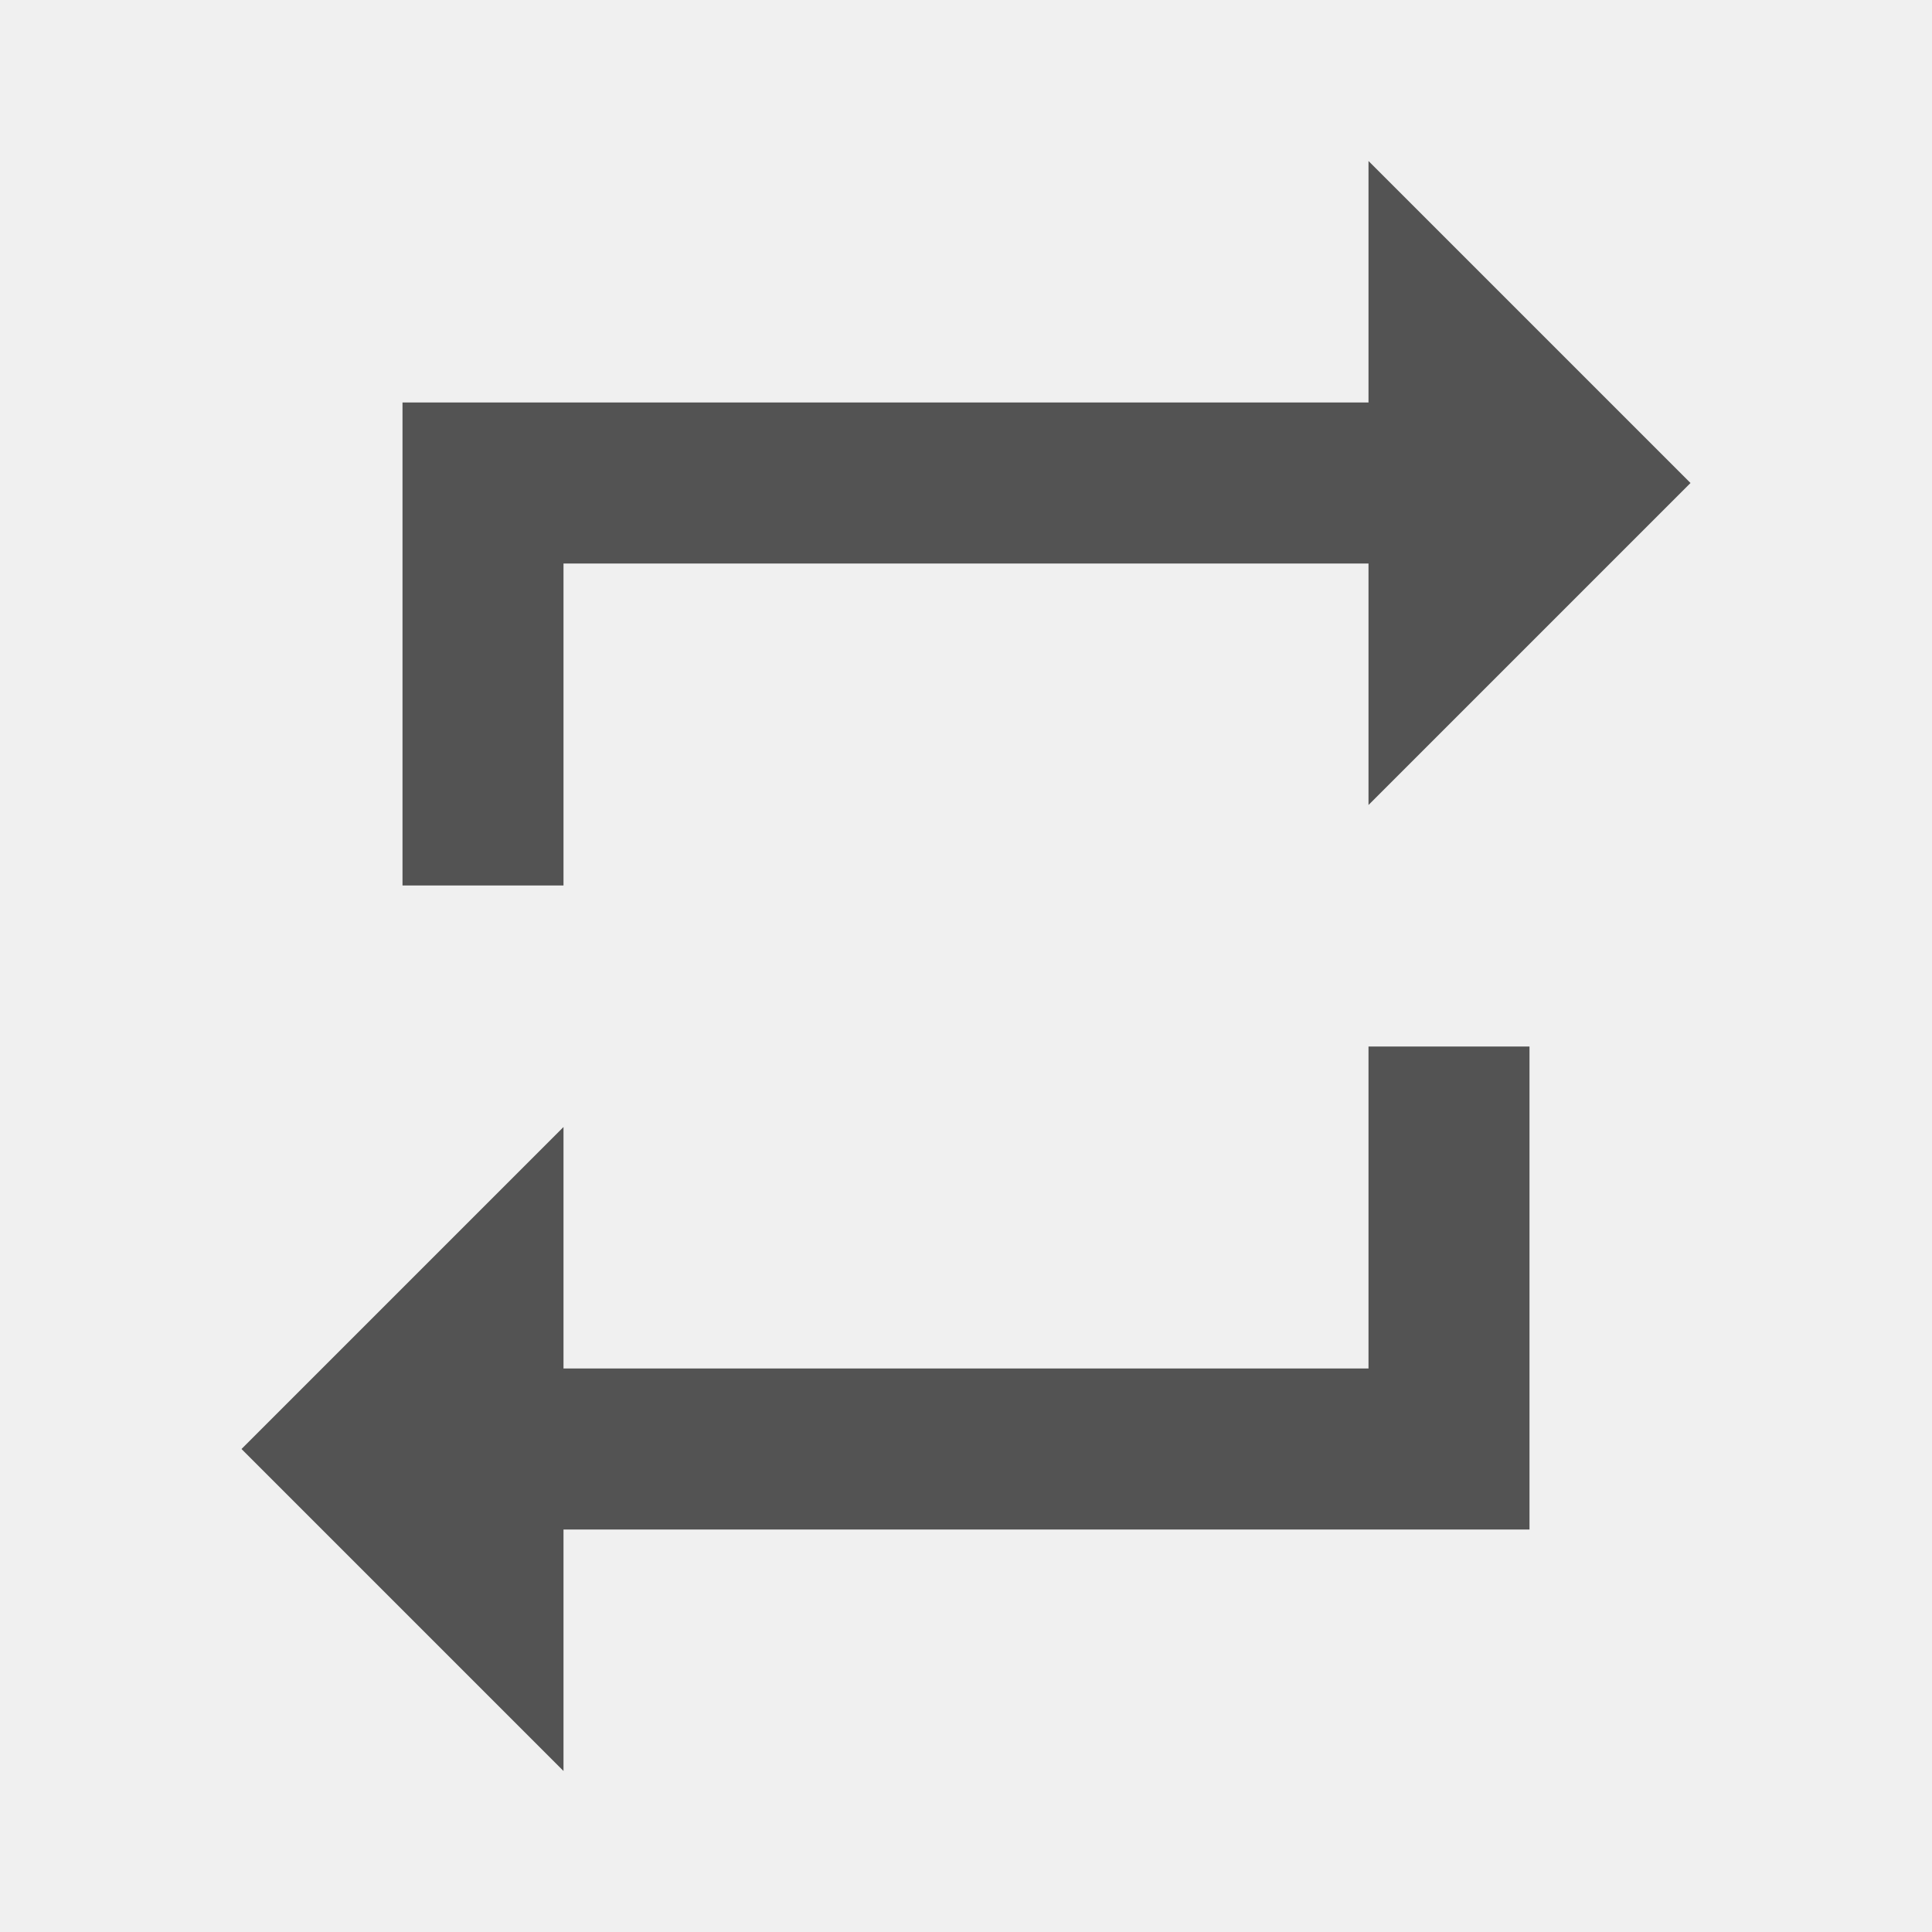
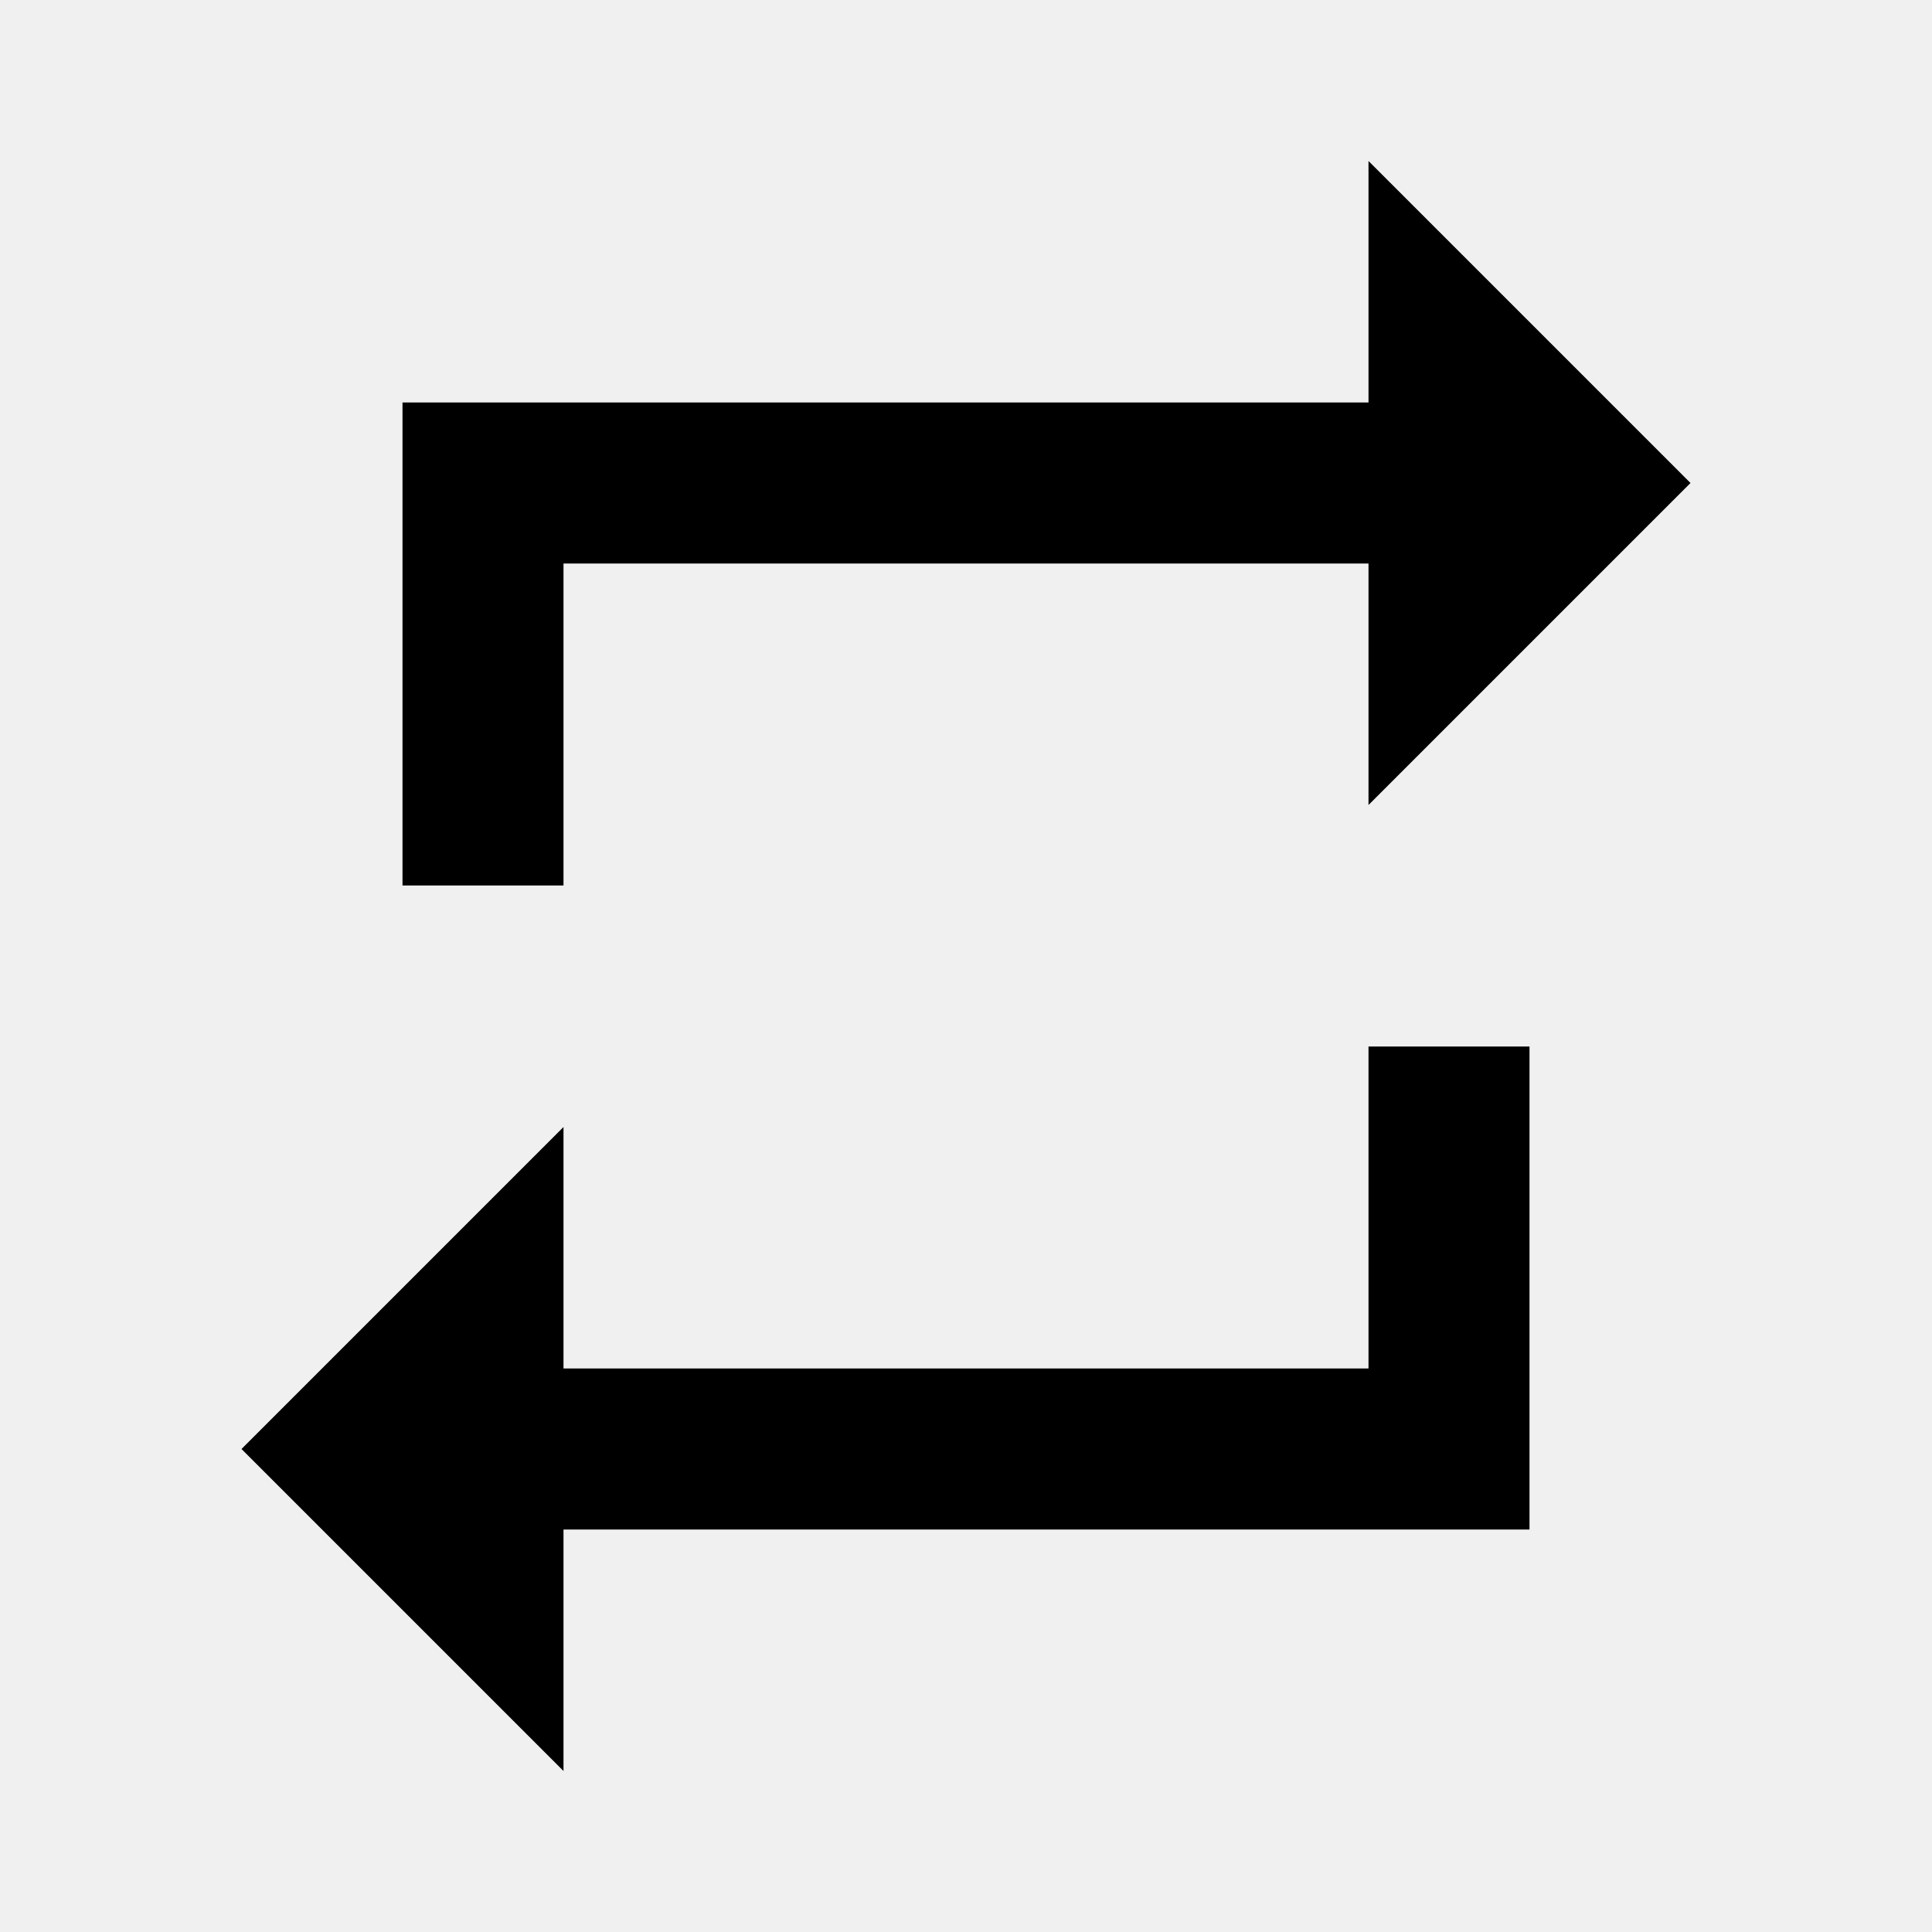
- <svg xmlns="http://www.w3.org/2000/svg" fill="#FFFFFF" height="36" viewBox="0 0 24 24" width="36" id="svg2" version="1.1">
-   <defs id="defs10" />
-   <path d="M0 0h24v24H0z" fill="none" id="path4" />
-   <path d="M7 7h10v3l4-4-4-4v3H5v6h2V7zm10 10H7v-3l-4 4 4 4v-3h12v-6h-2v4z" id="path6" style="fill:#535353;fill-opacity:1" />
+ <svg xmlns="http://www.w3.org/2000/svg" fill="#000000" height="24" viewBox="0 0 24 24" width="24">
+   <path d="M0 0h24v24H0z" fill="none" />
+   <path d="M7 7h10v3l4-4-4-4v3H5v6h2V7zm10 10H7v-3l-4 4 4 4v-3h12v-6h-2v4z" />
</svg>
